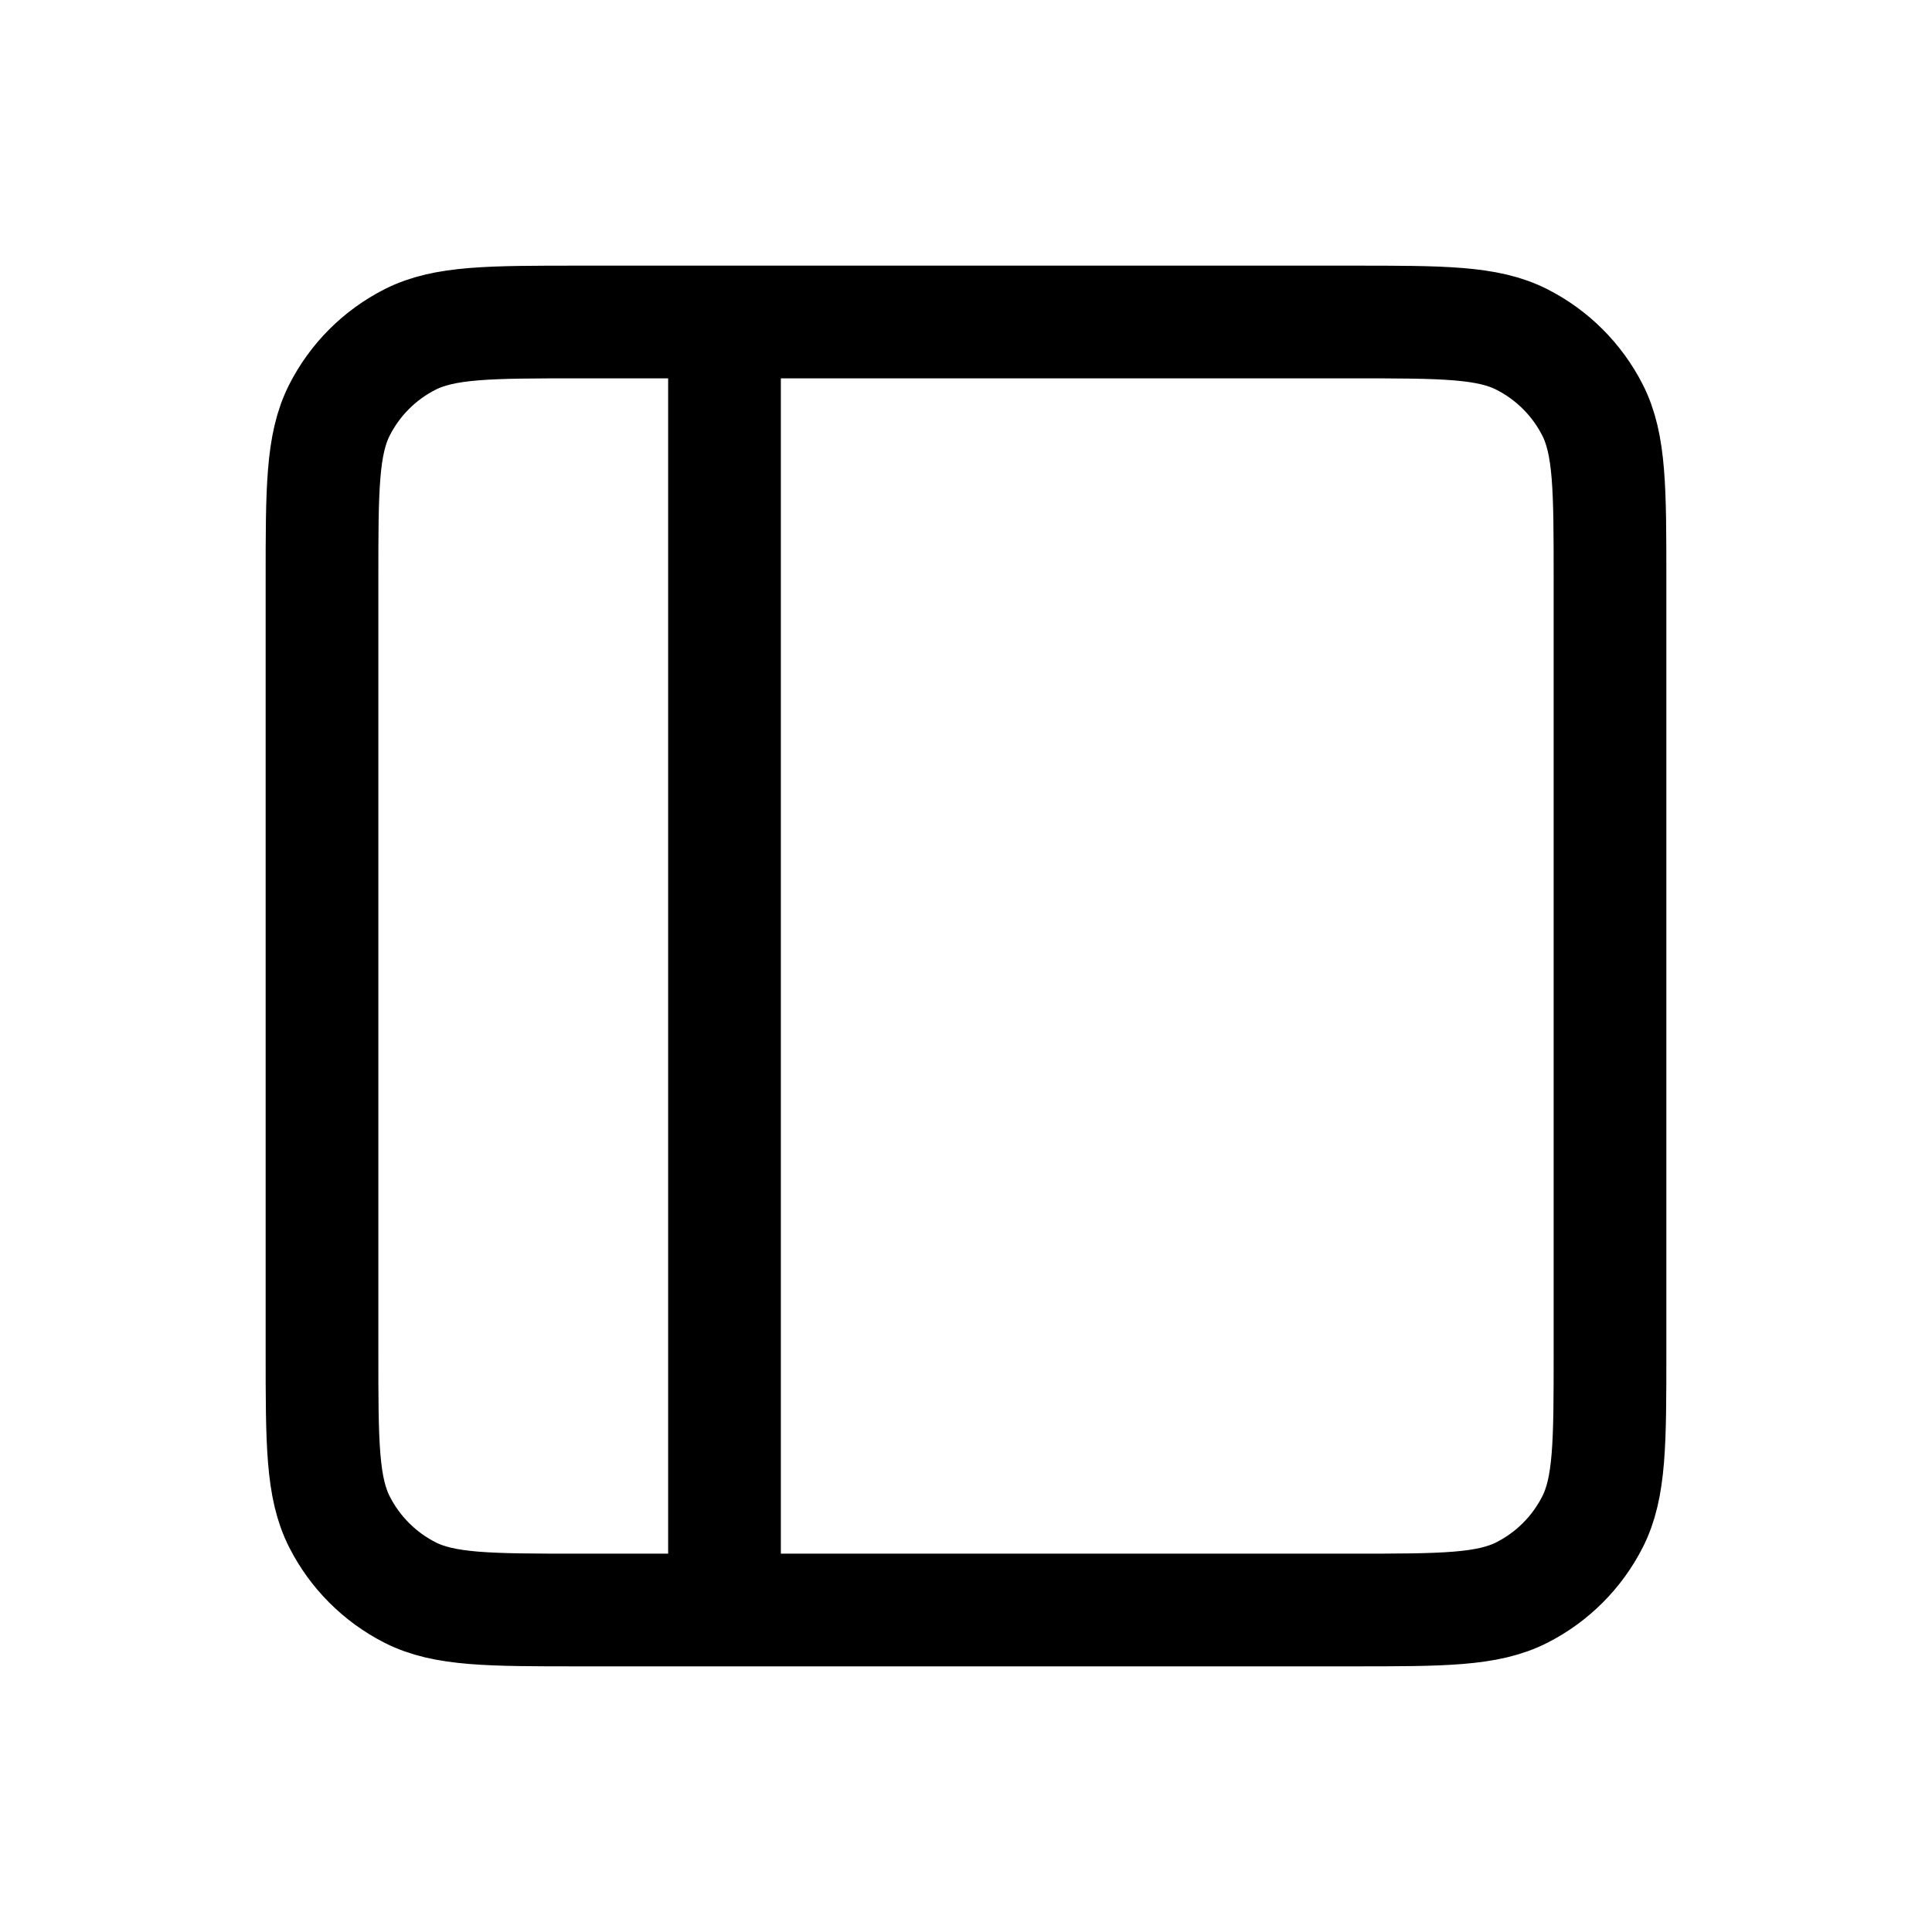
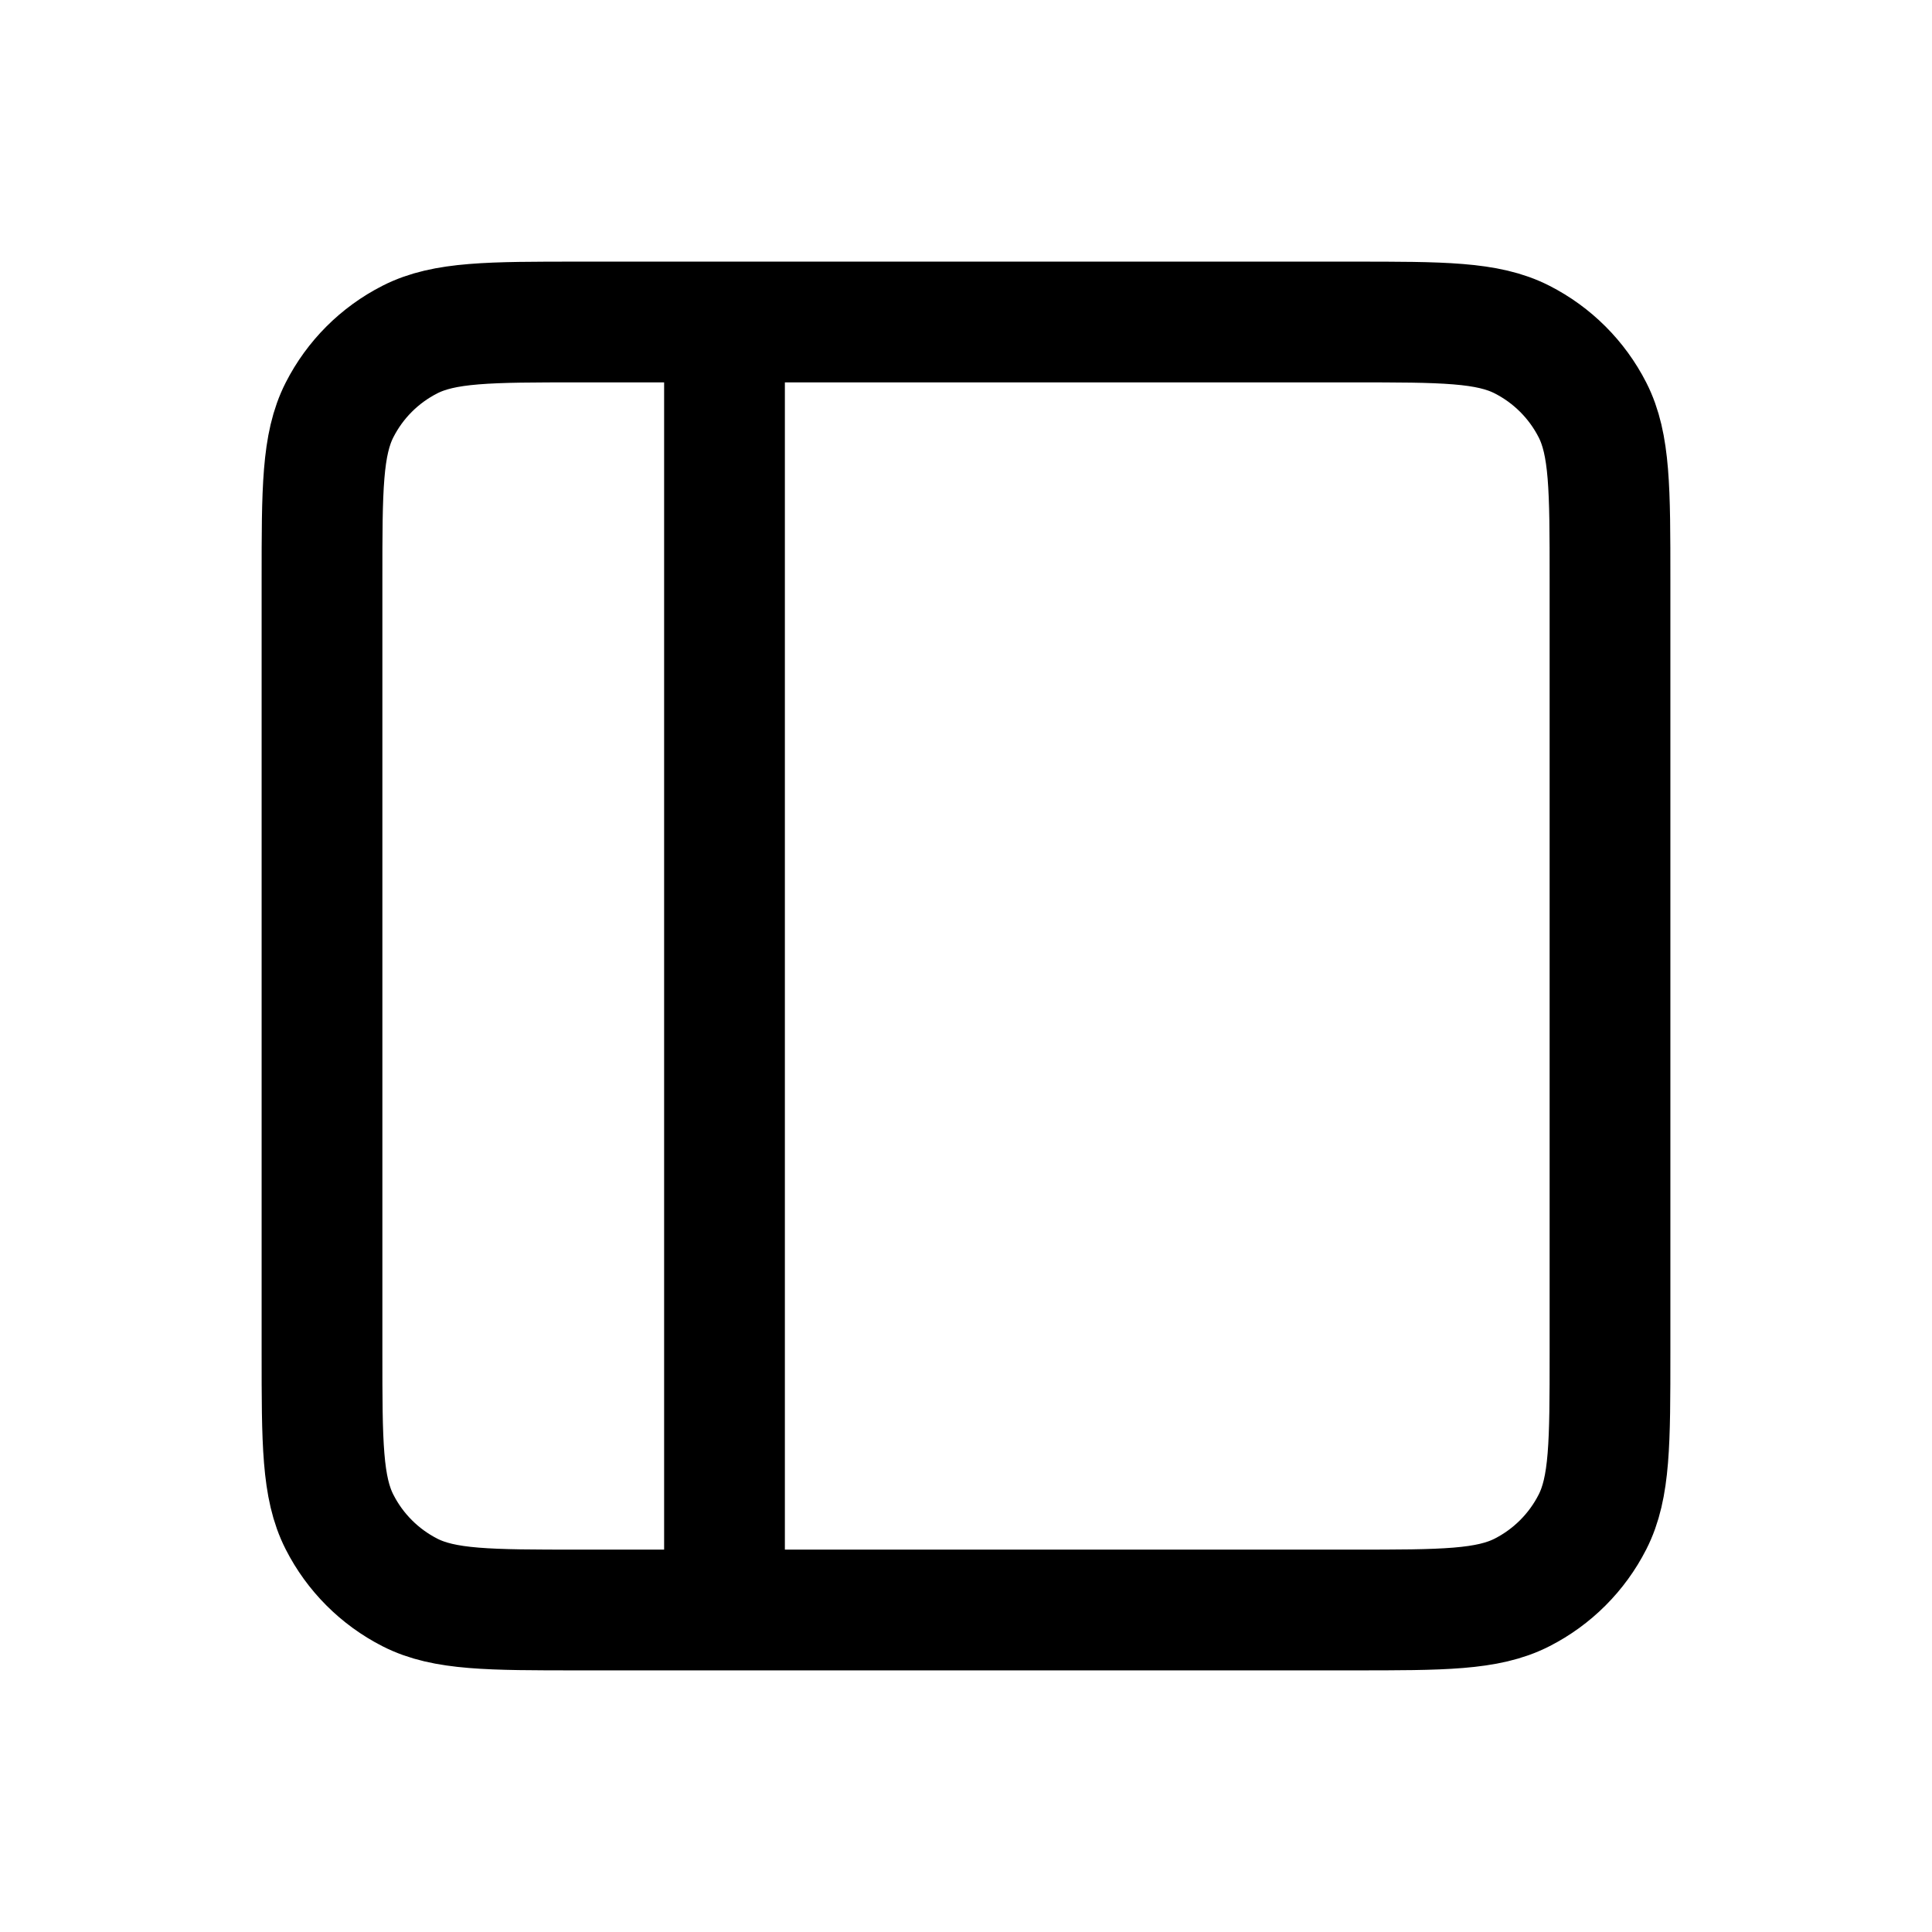
<svg xmlns="http://www.w3.org/2000/svg" width="24" height="24" viewBox="0 0 24 24">
-   <path fill="none" stroke="currentColor" stroke-linecap="round" stroke-linejoin="round" stroke-width="1.4" d="M9 20V4m0 16h7.803c1.118 0 1.677 0 2.104-.218a2 2 0 0 0 .875-.875c.218-.427.218-.986.218-2.104V7.197c0-1.118 0-1.678-.218-2.105a2 2 0 0 0-.875-.874C18.48 4 17.92 4 16.8 4H9m0 16H7.197c-1.118 0-1.678 0-2.105-.218a2 2 0 0 1-.874-.875C4 18.48 4 17.92 4 16.8V7.2c0-1.12 0-1.68.218-2.108c.192-.377.497-.682.874-.874C5.52 4 6.08 4 7.2 4H9" />
+   <path fill="none" stroke="currentColor" stroke-linecap="round" stroke-linejoin="round" stroke-width="1.5" d="M9 20V4m0 16h7.803c1.118 0 1.677 0 2.104-.218a2 2 0 0 0 .875-.875c.218-.427.218-.986.218-2.104V7.197c0-1.118 0-1.678-.218-2.105a2 2 0 0 0-.875-.874C18.48 4 17.92 4 16.8 4H9m0 16H7.197c-1.118 0-1.678 0-2.105-.218a2 2 0 0 1-.874-.875C4 18.48 4 17.92 4 16.8V7.2c0-1.12 0-1.68.218-2.108c.192-.377.497-.682.874-.874C5.52 4 6.08 4 7.2 4H9" />
</svg>
